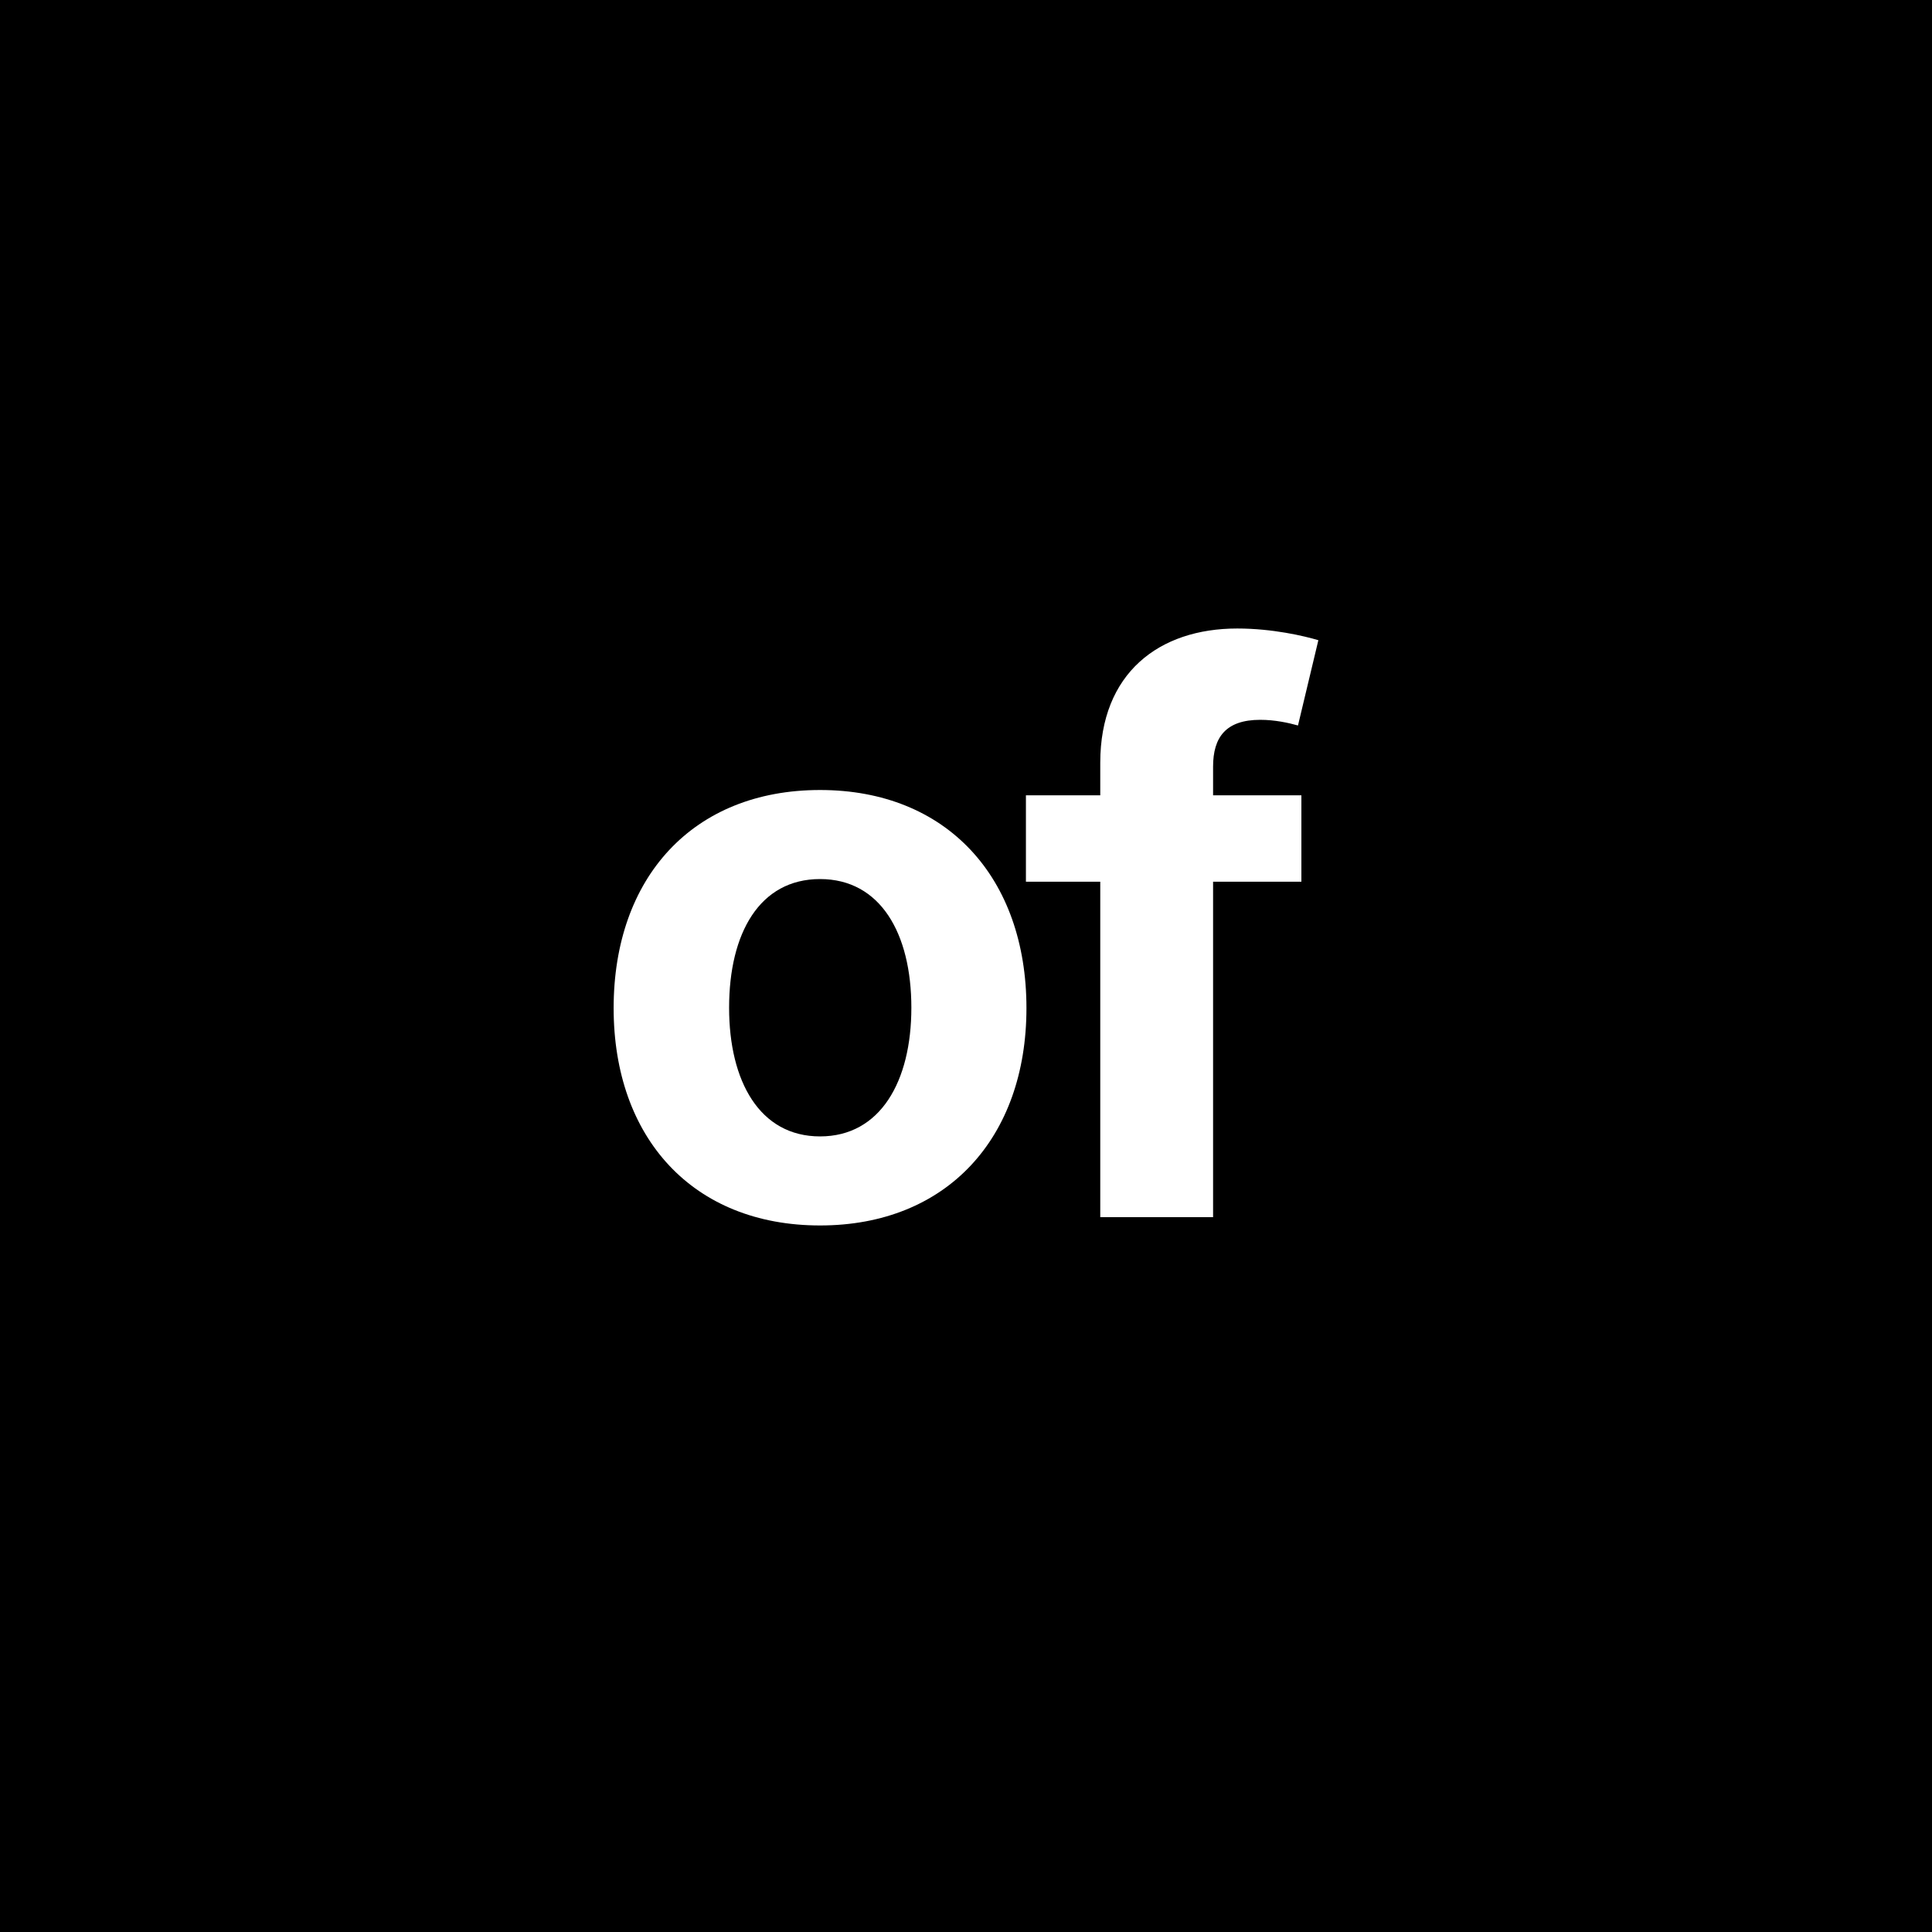
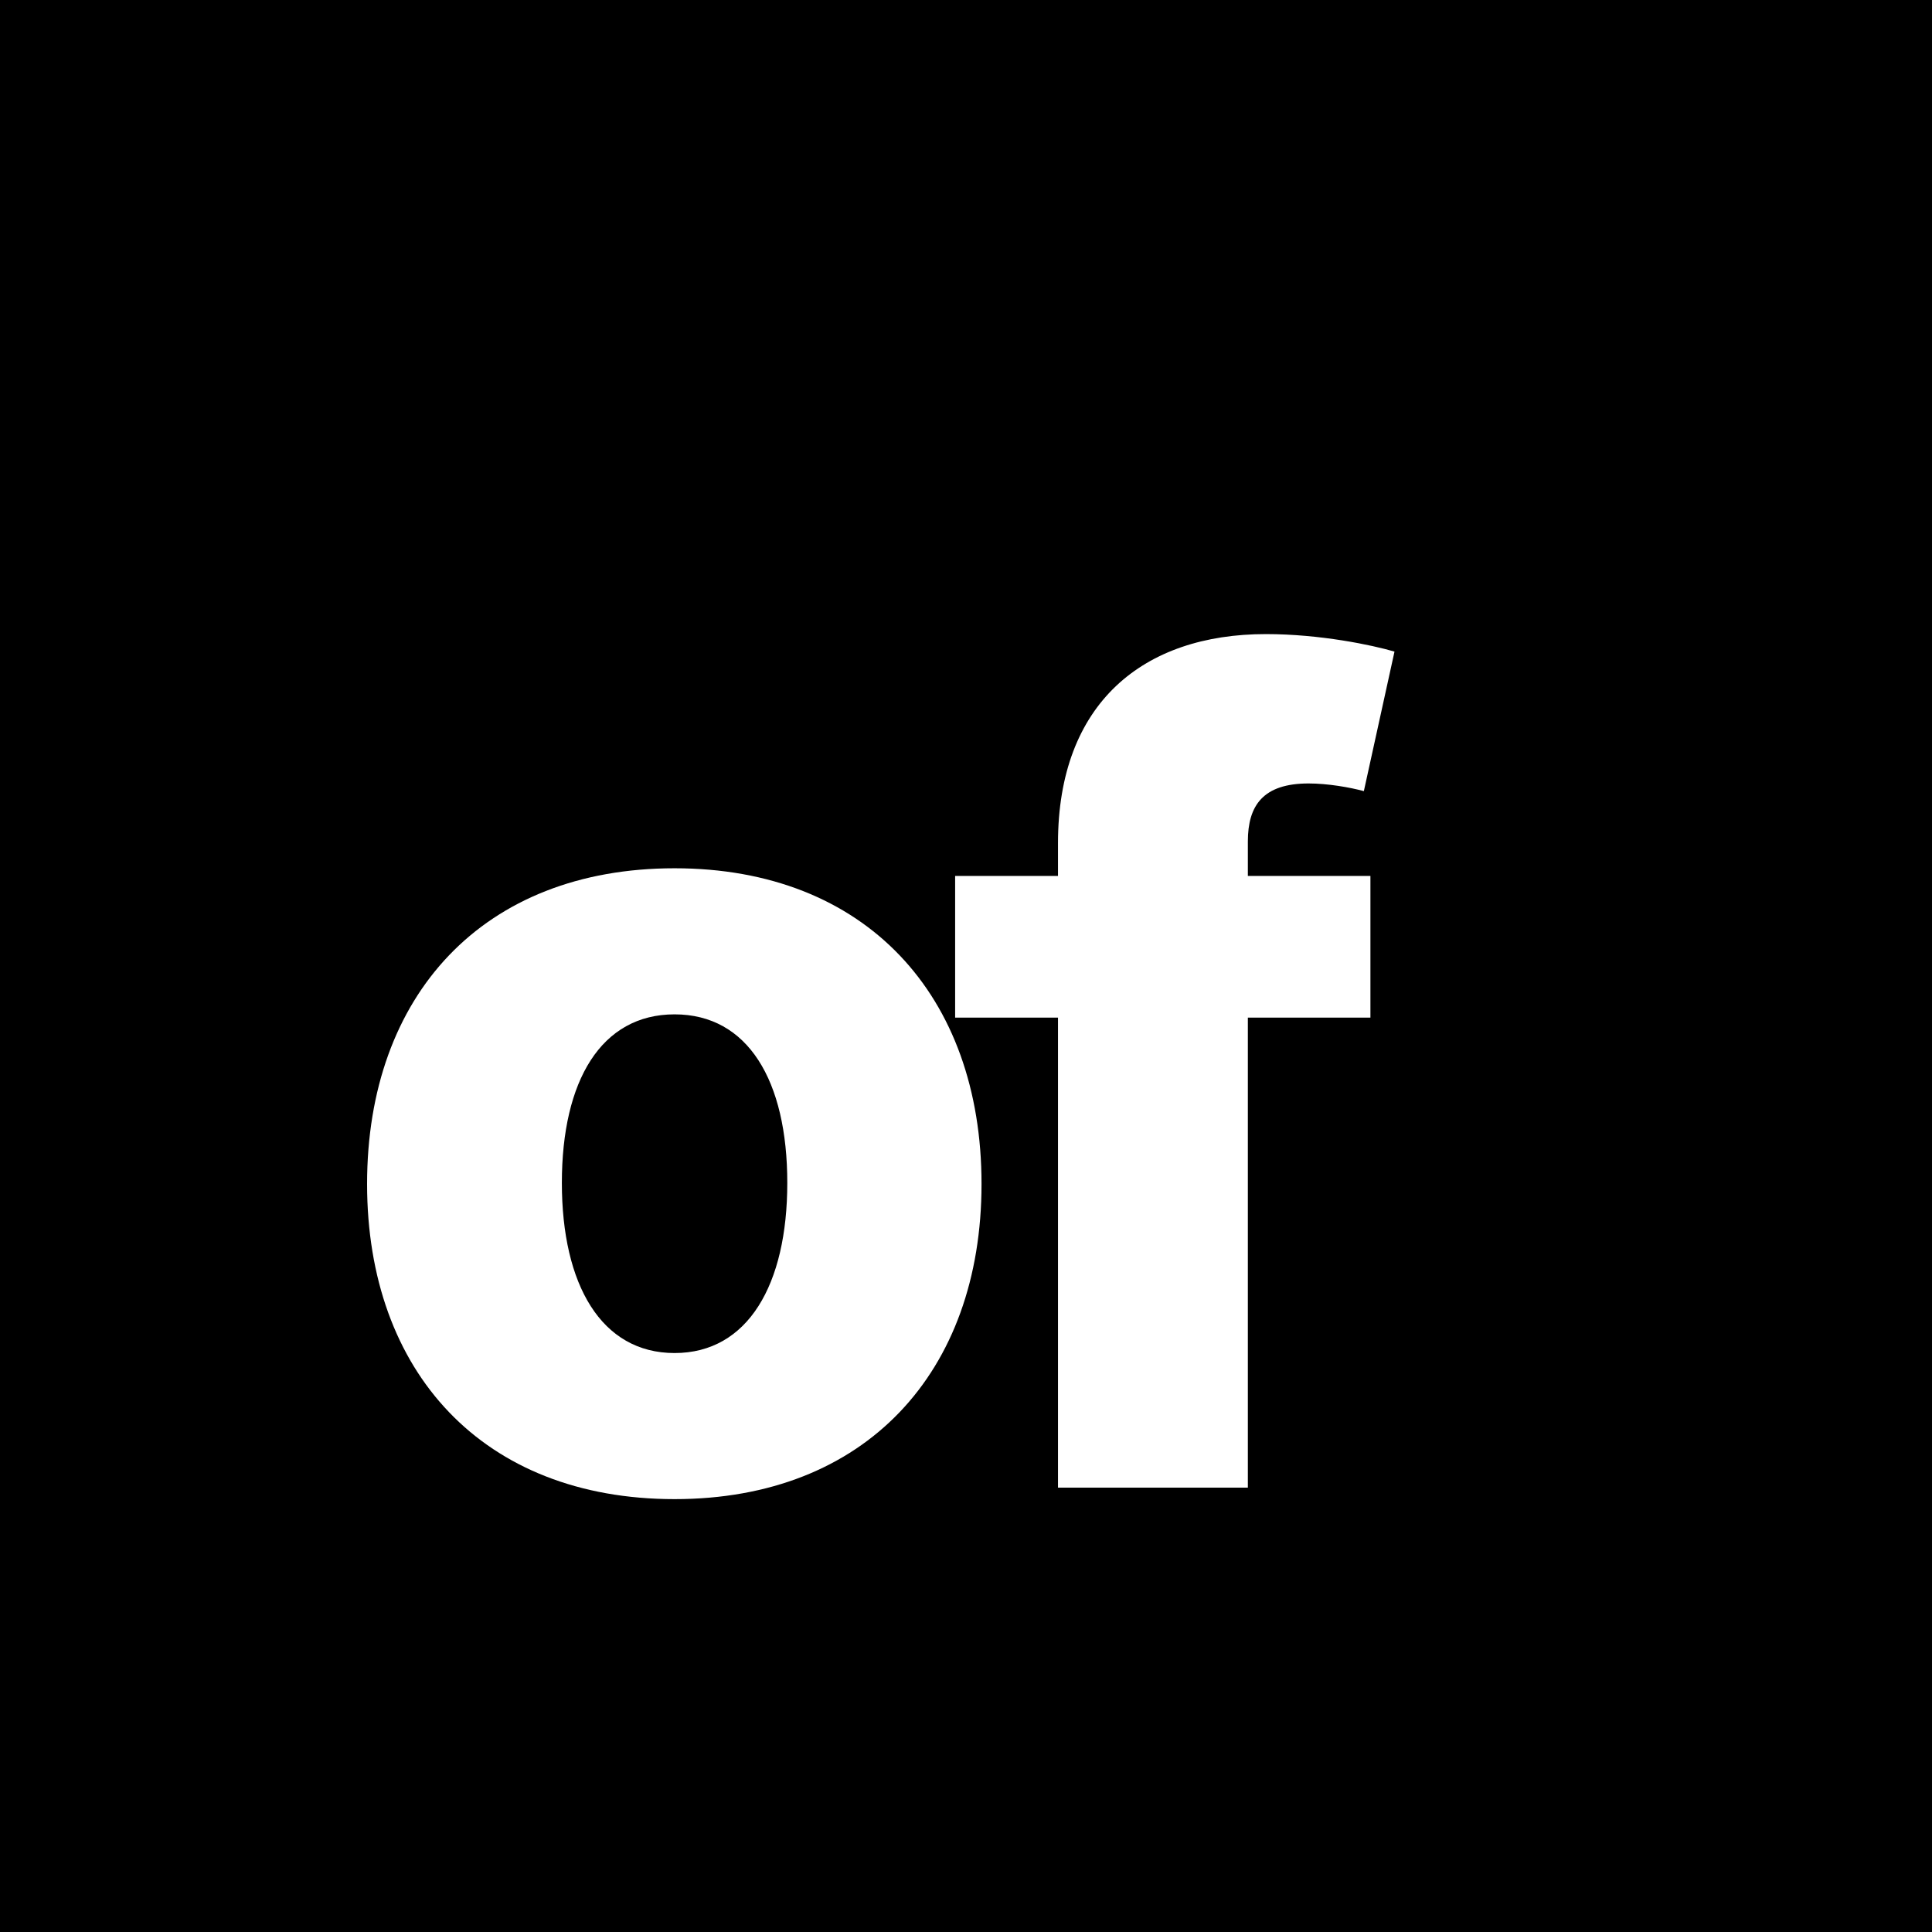
<svg xmlns="http://www.w3.org/2000/svg" viewBox="0 0 1024 1024" width="1024" height="1024">
  <defs>
    <clipPath id="c">
      <rect width="1024" height="1024" rx="0" />
    </clipPath>
  </defs>
  <g clip-path="url(#c)">
    <rect width="1024" height="1024" fill="#000000" />
-     <path d="M434.64 649.52C501.84 649.52 544.04 603.12 544.04 534.32C544.04 465.12 501.84 418.72 434.64 418.72C367.24 418.72 325.24 465.12 325.24 534.32C325.24 603.12 367.24 649.52 434.64 649.52ZM434.64 602.32C402.64 602.32 386.44 573.12 386.44 534.12C386.44 494.52 402.64 465.92 434.64 465.92C466.64 465.92 483.04 494.72 483.04 534.12C483.04 573.12 466.64 602.32 434.64 602.32ZM689.76 421.52H642.96V406.32C642.96 390.72 649.76 381.52 667.96 381.52C675.76 381.52 682.96 383.12 687.96 384.52L698.76 339.32C691.36 337.12 674.56 333.12 655.76 333.12C614.36 333.12 583.16 356.72 583.16 404.32V421.52H543.76V467.32H583.16V645.12H642.96V467.32H689.76Z" fill="#FFFFFF" />
+     <path d="M357.54 794.57C458.75 794.57 520.23 727.29 520.23 627.53C520.23 527.48 458.75 460.2 357.54 460.2C256.04 460.2 194.56 527.48 194.56 627.53C194.56 727.29 256.04 794.57 357.54 794.57ZM357.54 717.14C318.68 717.14 297.8 680.89 297.8 626.95C297.8 572.72 318.68 537.63 357.54 537.63C396.4 537.63 417.28 572.72 417.28 626.95C417.28 680.89 396.4 717.14 357.54 717.14ZM726.35 464.26H661.39V445.99C661.39 426.85 669.51 415.25 693.58 415.25C703.73 415.25 715.33 417.28 722.87 419.31L739.11 345.36C727.22 341.88 699.67 336.08 670.96 336.08C606 336.08 560.76 372.62 560.76 446.86V464.26H506.24V539.37H560.76V788.48H661.39V539.37H726.35Z" fill="#FFFFFF" />
  </g>
</svg>
